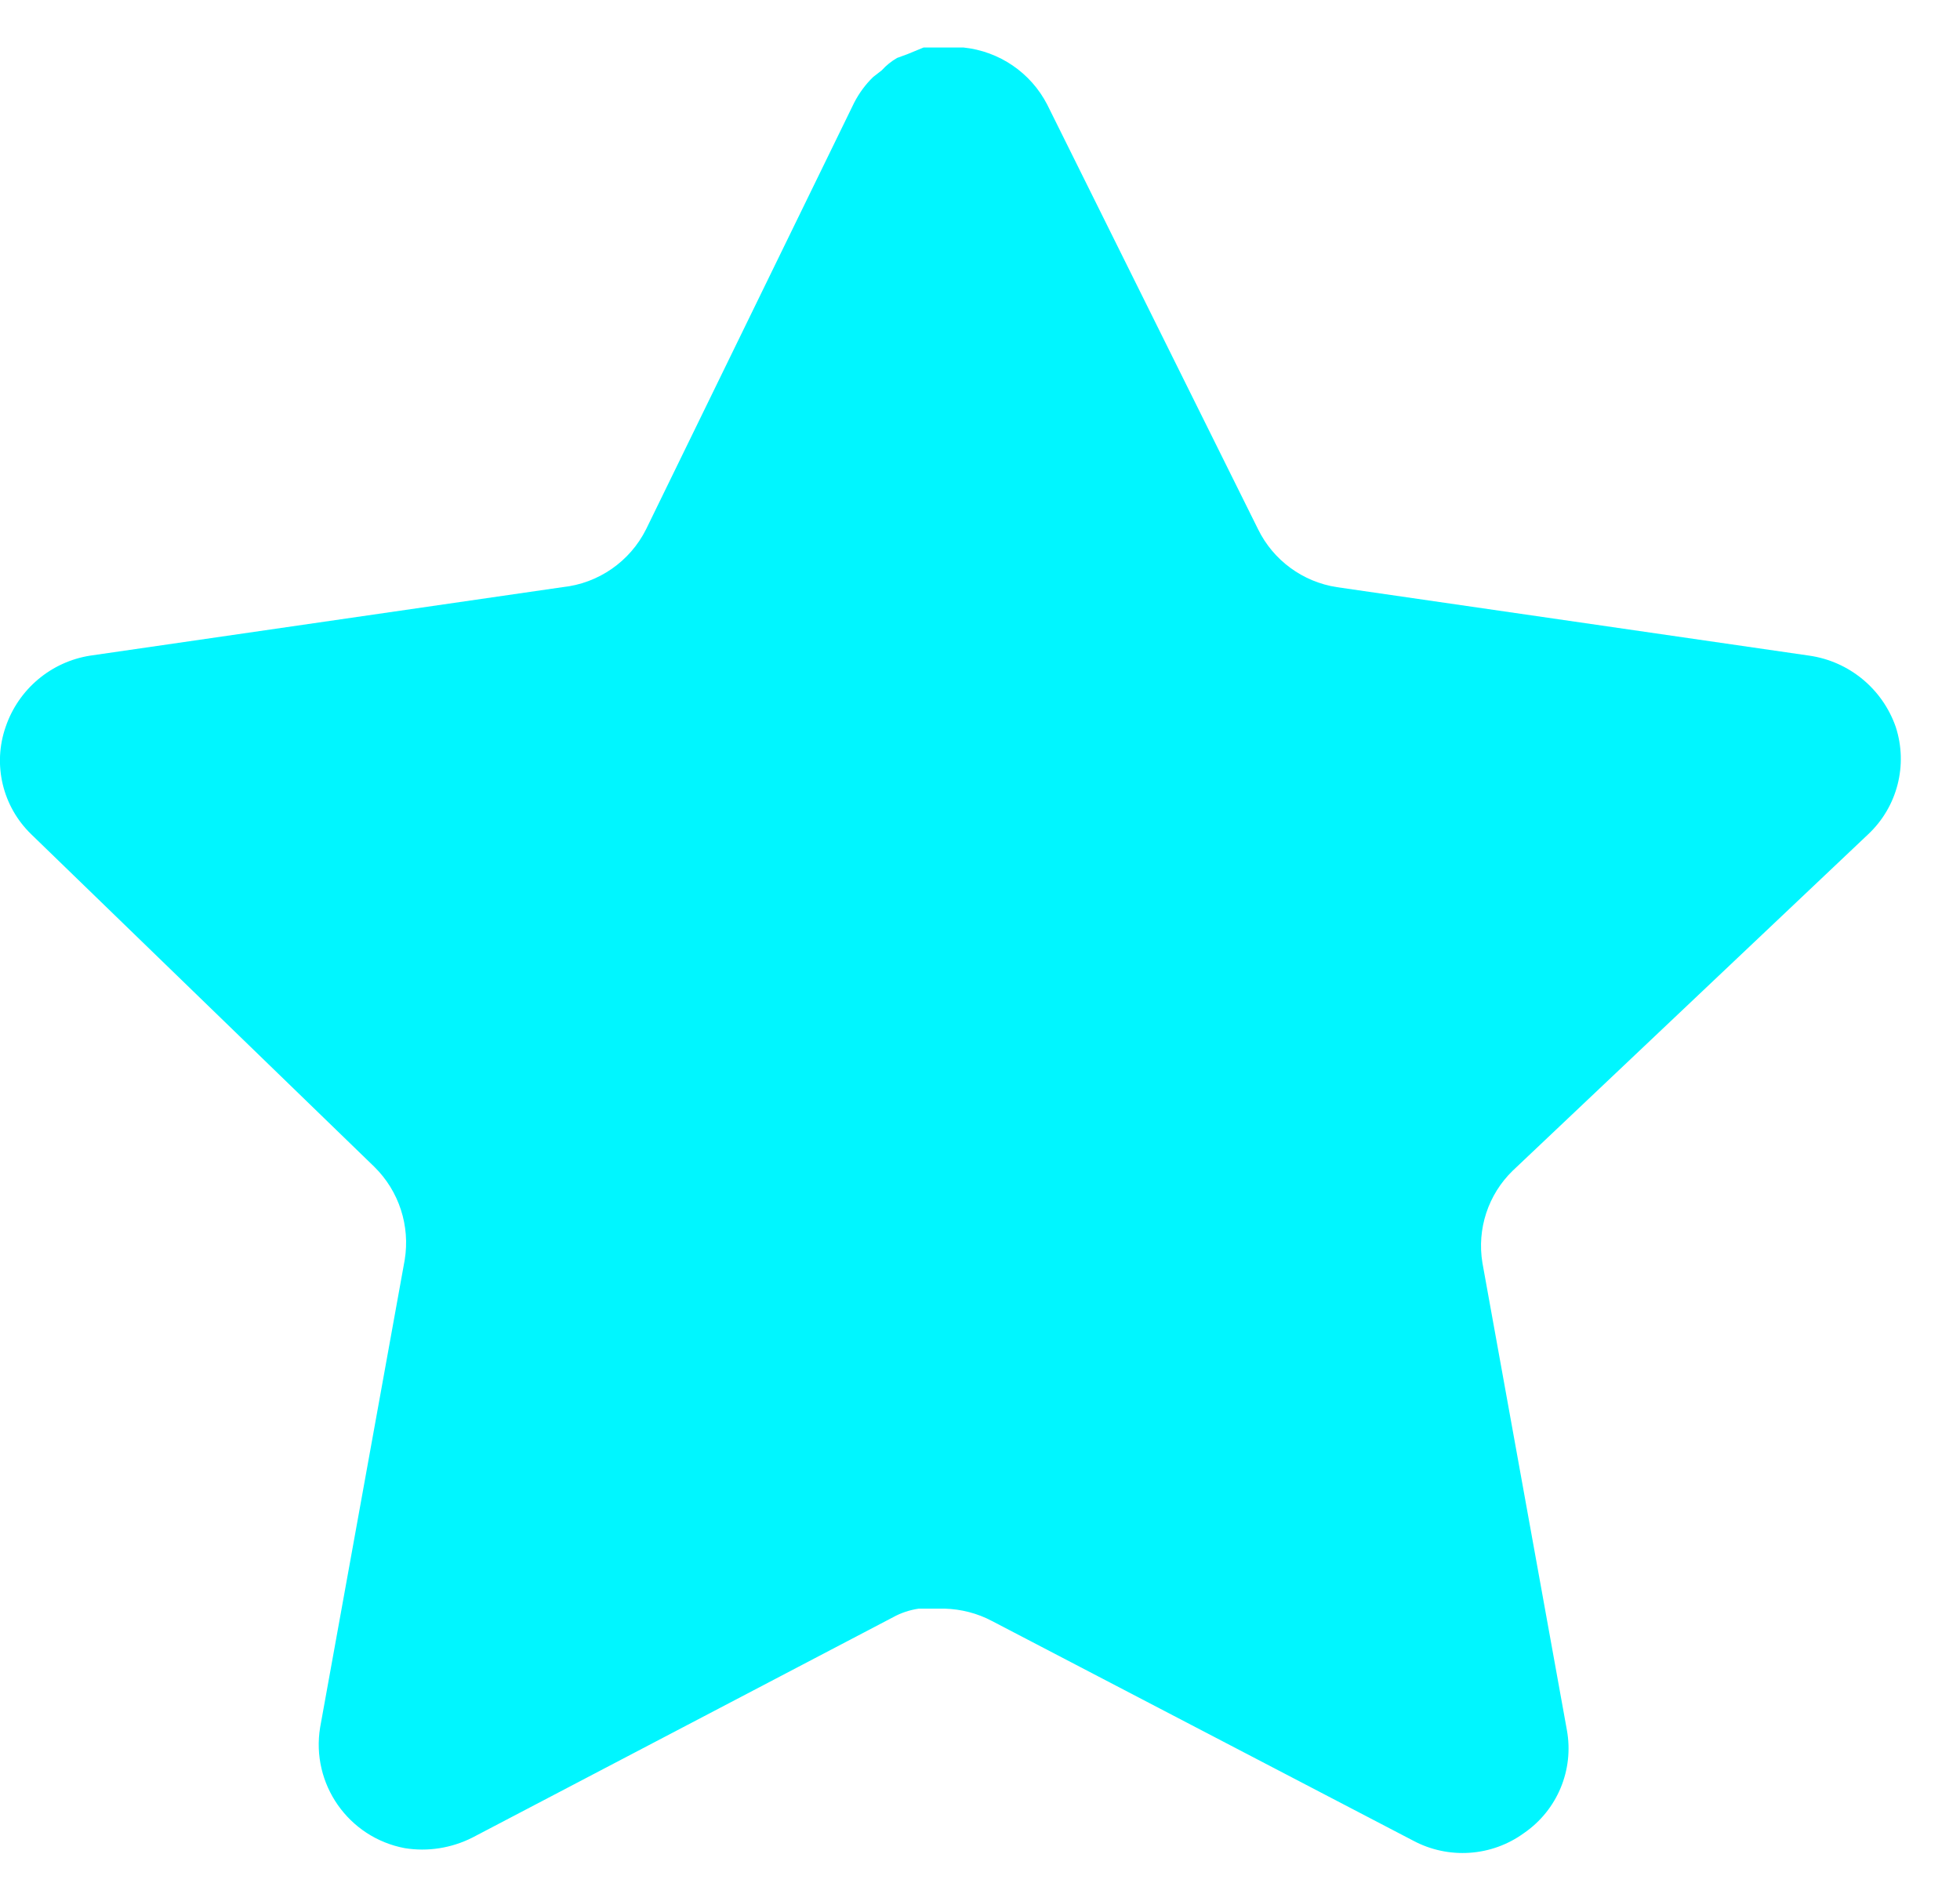
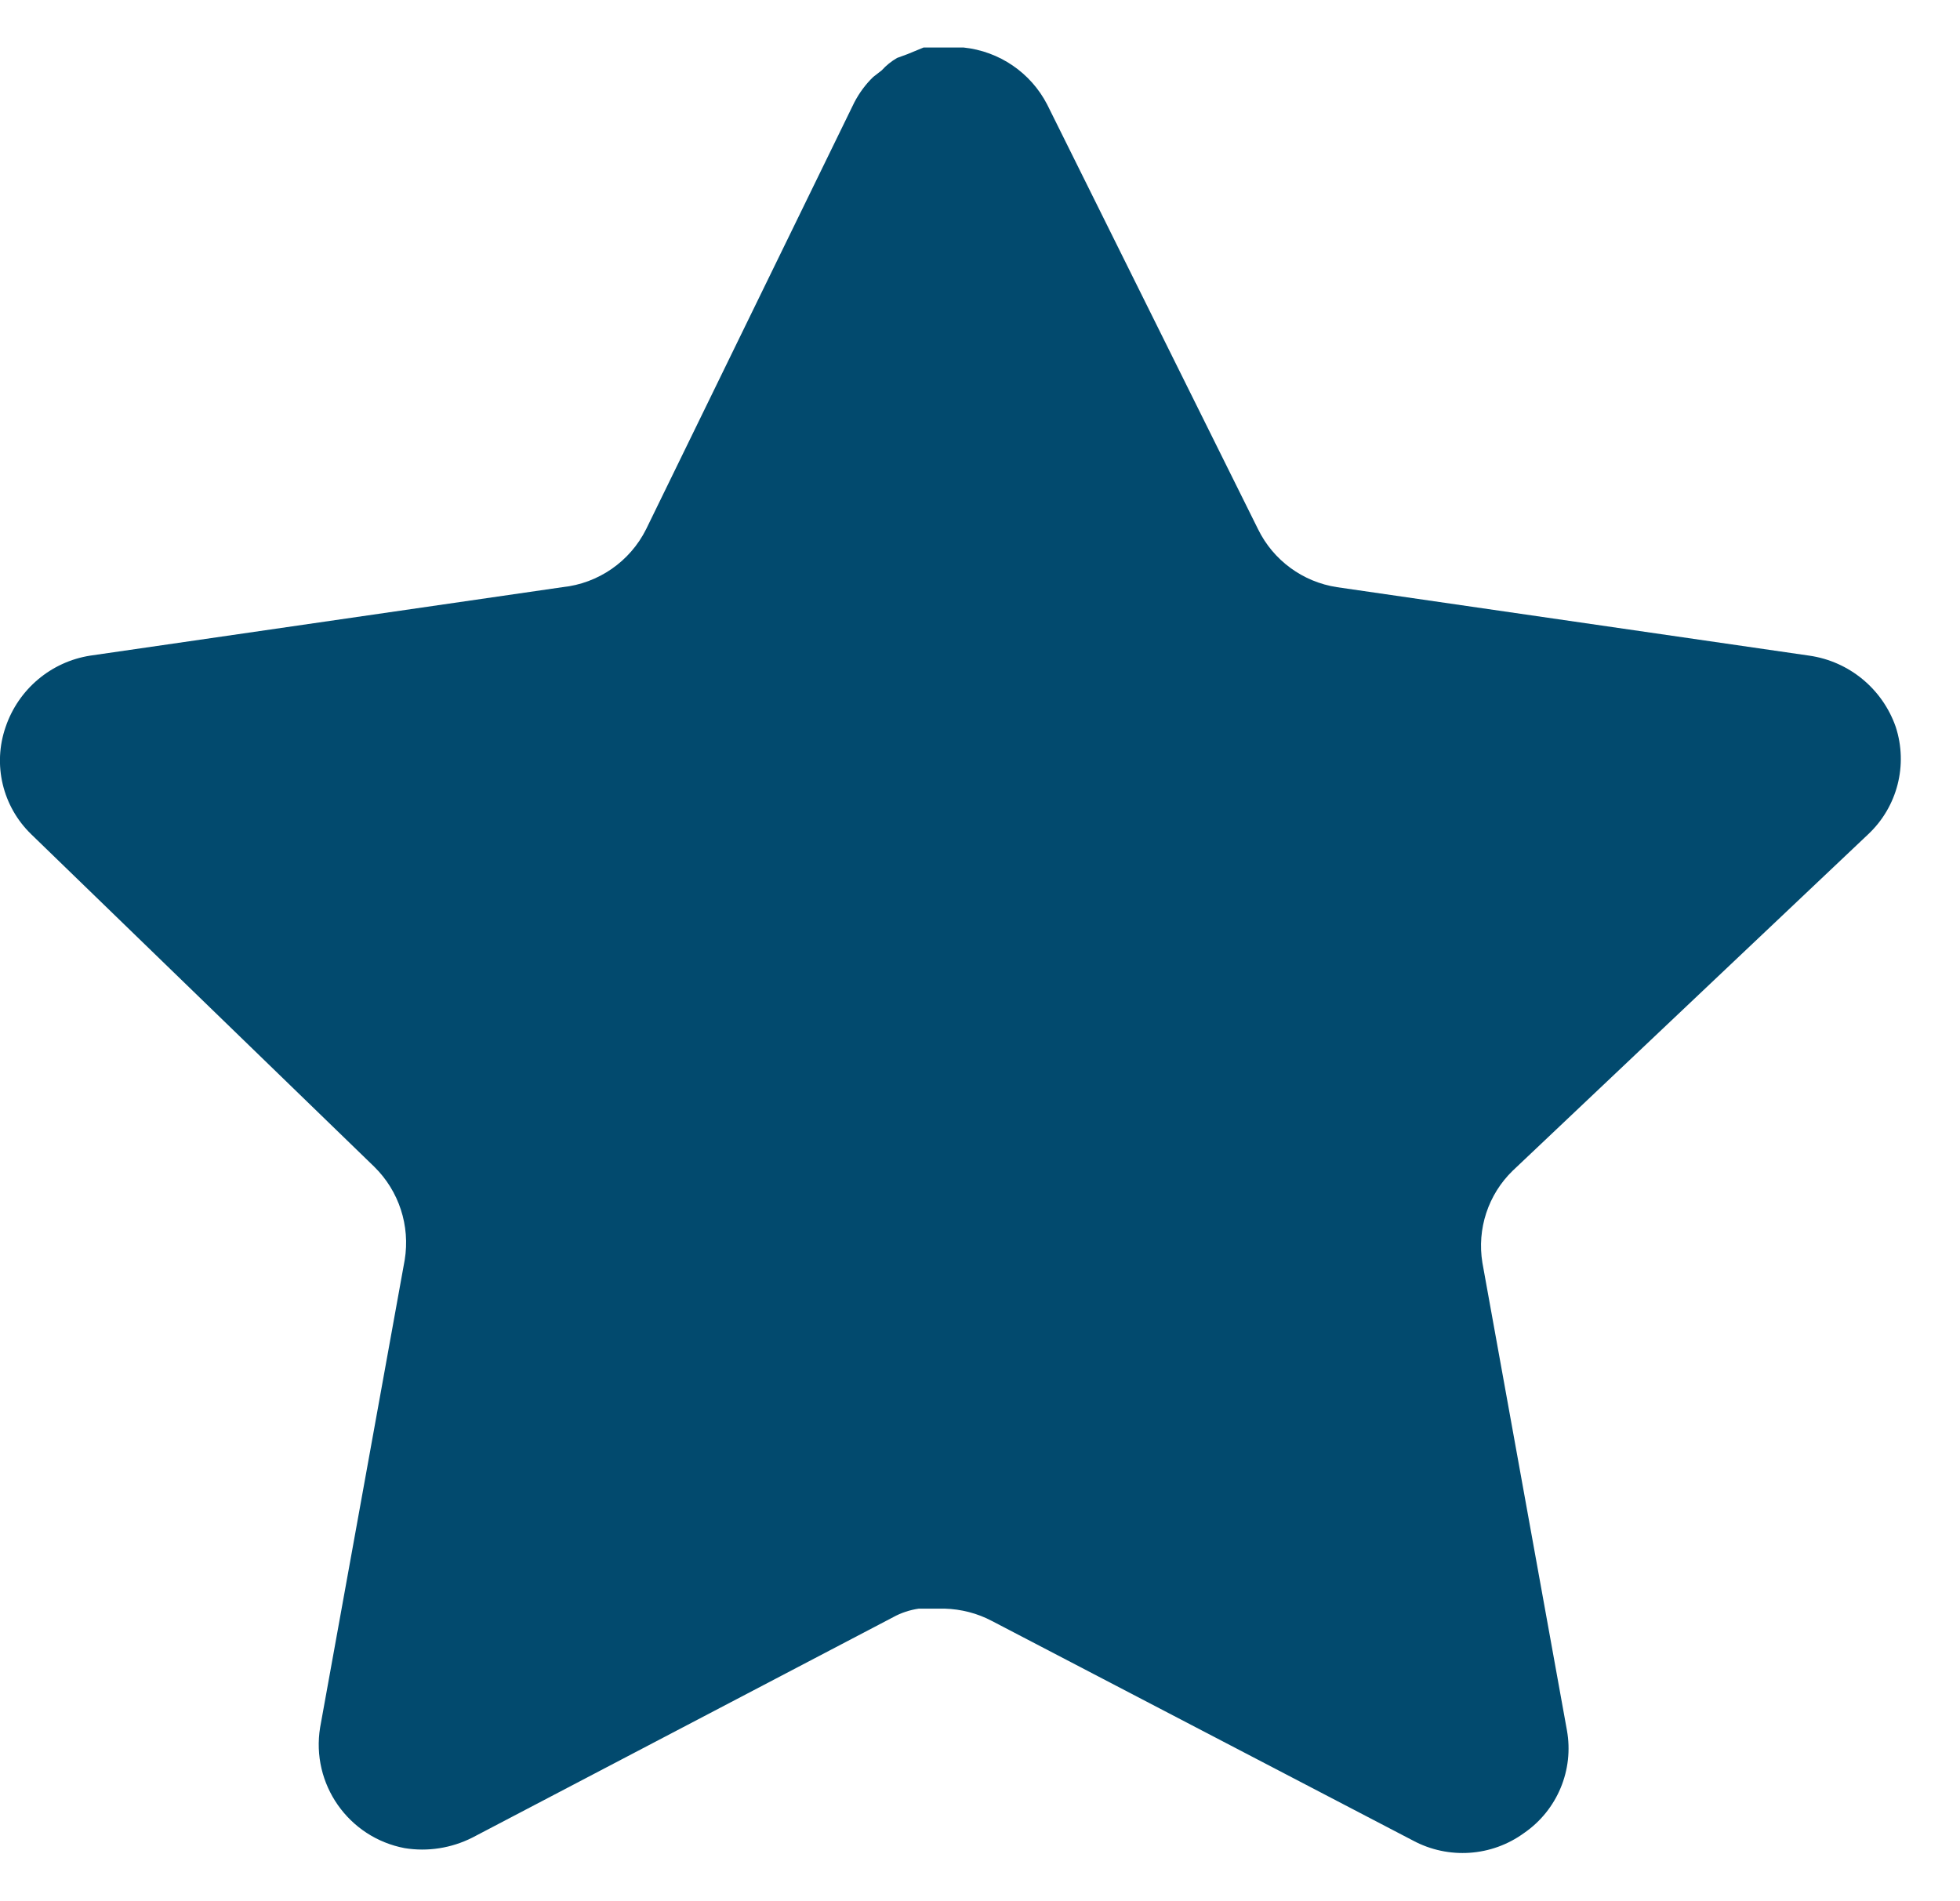
<svg xmlns="http://www.w3.org/2000/svg" width="33" height="32" viewBox="0 0 33 32" fill="none">
-   <path d="M25.47 19.712C25.055 20.114 24.865 20.695 24.959 21.264L26.382 29.136C26.502 29.803 26.22 30.479 25.662 30.864C25.114 31.264 24.386 31.312 23.79 30.992L16.703 27.296C16.457 27.165 16.183 27.095 15.903 27.087H15.47C15.319 27.109 15.172 27.157 15.038 27.231L7.95 30.944C7.599 31.12 7.202 31.183 6.814 31.12C5.866 30.941 5.234 30.039 5.39 29.087L6.814 21.215C6.908 20.64 6.718 20.056 6.303 19.648L0.526 14.048C0.042 13.579 -0.126 12.875 0.095 12.24C0.31 11.607 0.857 11.144 1.518 11.04L9.47 9.887C10.074 9.824 10.606 9.456 10.878 8.912L14.382 1.728C14.465 1.568 14.572 1.421 14.702 1.296L14.846 1.184C14.921 1.101 15.007 1.032 15.103 0.976L15.278 0.912L15.55 0.8H16.223C16.825 0.863 17.354 1.223 17.631 1.76L21.182 8.912C21.438 9.435 21.935 9.799 22.51 9.887L30.462 11.04C31.134 11.136 31.695 11.6 31.918 12.24C32.127 12.882 31.946 13.586 31.454 14.048L25.47 19.712Z" fill="#00F6FF" />
+   <path d="M25.47 19.712C25.055 20.114 24.865 20.695 24.959 21.264L26.382 29.136C26.502 29.803 26.22 30.479 25.662 30.864C25.114 31.264 24.386 31.312 23.79 30.992L16.703 27.296C16.457 27.165 16.183 27.095 15.903 27.087H15.47C15.319 27.109 15.172 27.157 15.038 27.231L7.95 30.944C7.599 31.12 7.202 31.183 6.814 31.12C5.866 30.941 5.234 30.039 5.39 29.087L6.814 21.215C6.908 20.64 6.718 20.056 6.303 19.648L0.526 14.048C0.042 13.579 -0.126 12.875 0.095 12.24C0.31 11.607 0.857 11.144 1.518 11.04L9.47 9.887C10.074 9.824 10.606 9.456 10.878 8.912L14.382 1.728C14.465 1.568 14.572 1.421 14.702 1.296L14.846 1.184C14.921 1.101 15.007 1.032 15.103 0.976L15.278 0.912L15.55 0.8H16.223C16.825 0.863 17.354 1.223 17.631 1.76L21.182 8.912C21.438 9.435 21.935 9.799 22.51 9.887L30.462 11.04C31.134 11.136 31.695 11.6 31.918 12.24C32.127 12.882 31.946 13.586 31.454 14.048L25.47 19.712Z" fill="#024A6E" />
</svg>
